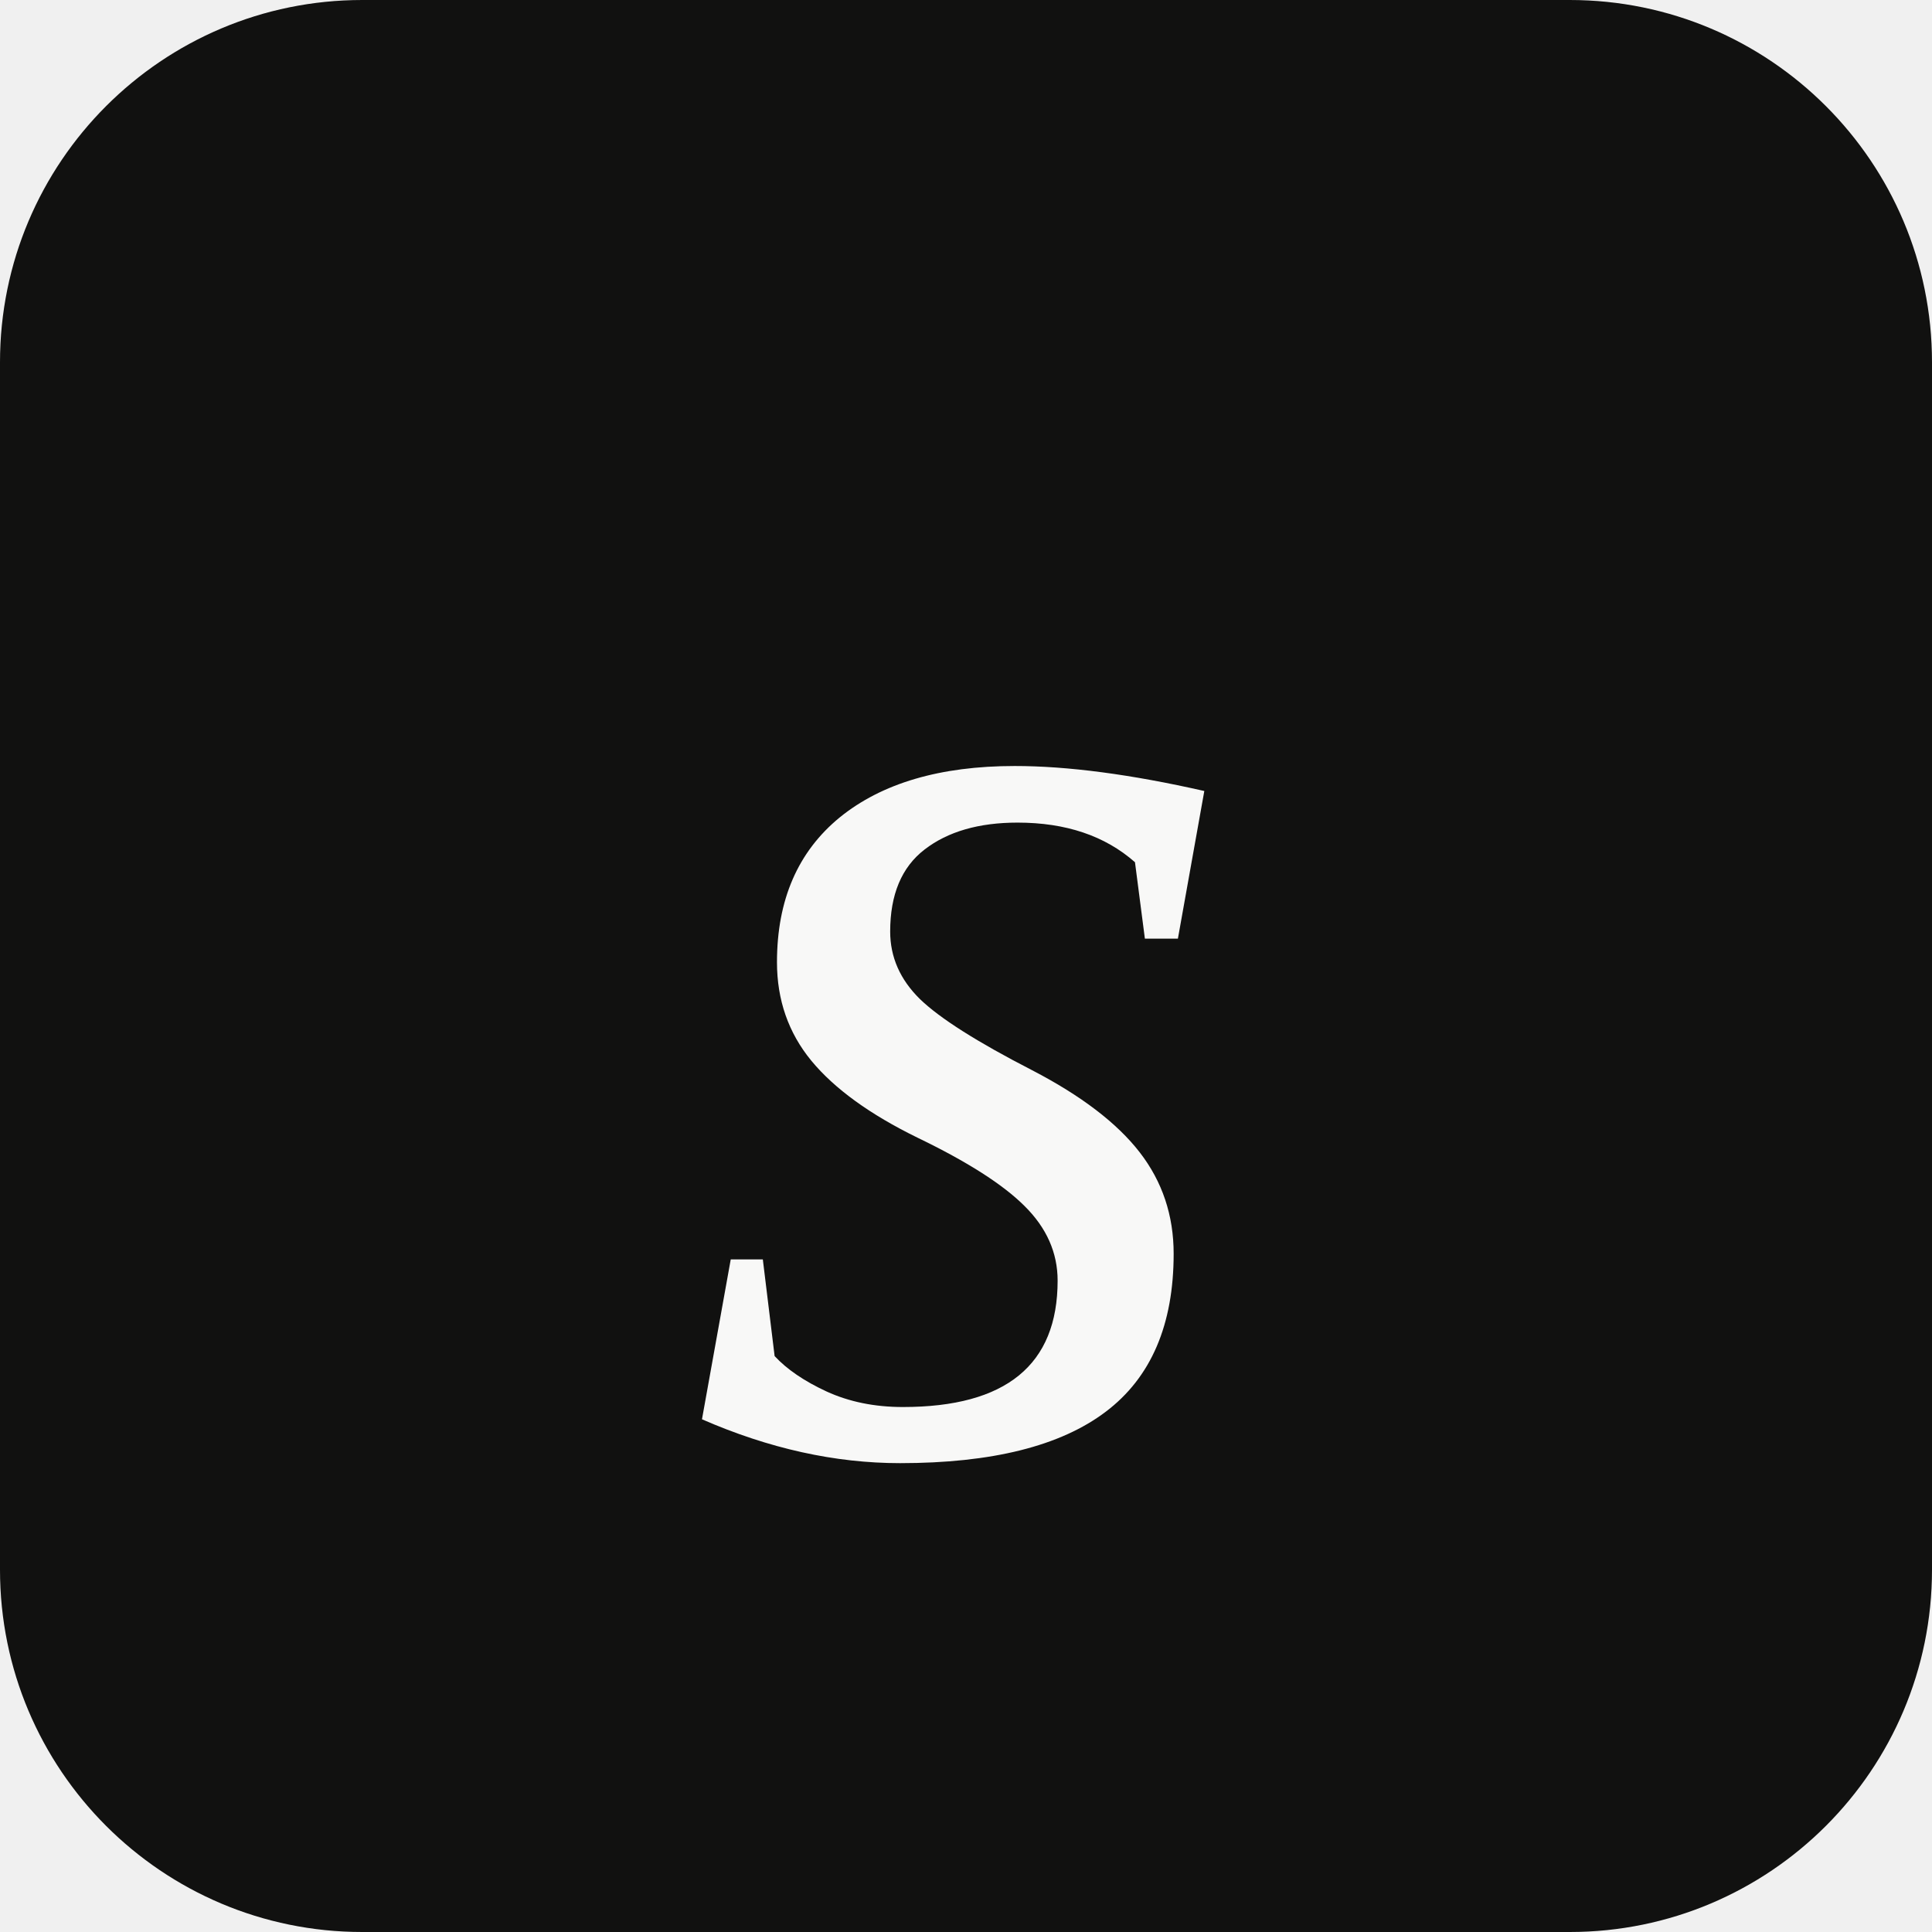
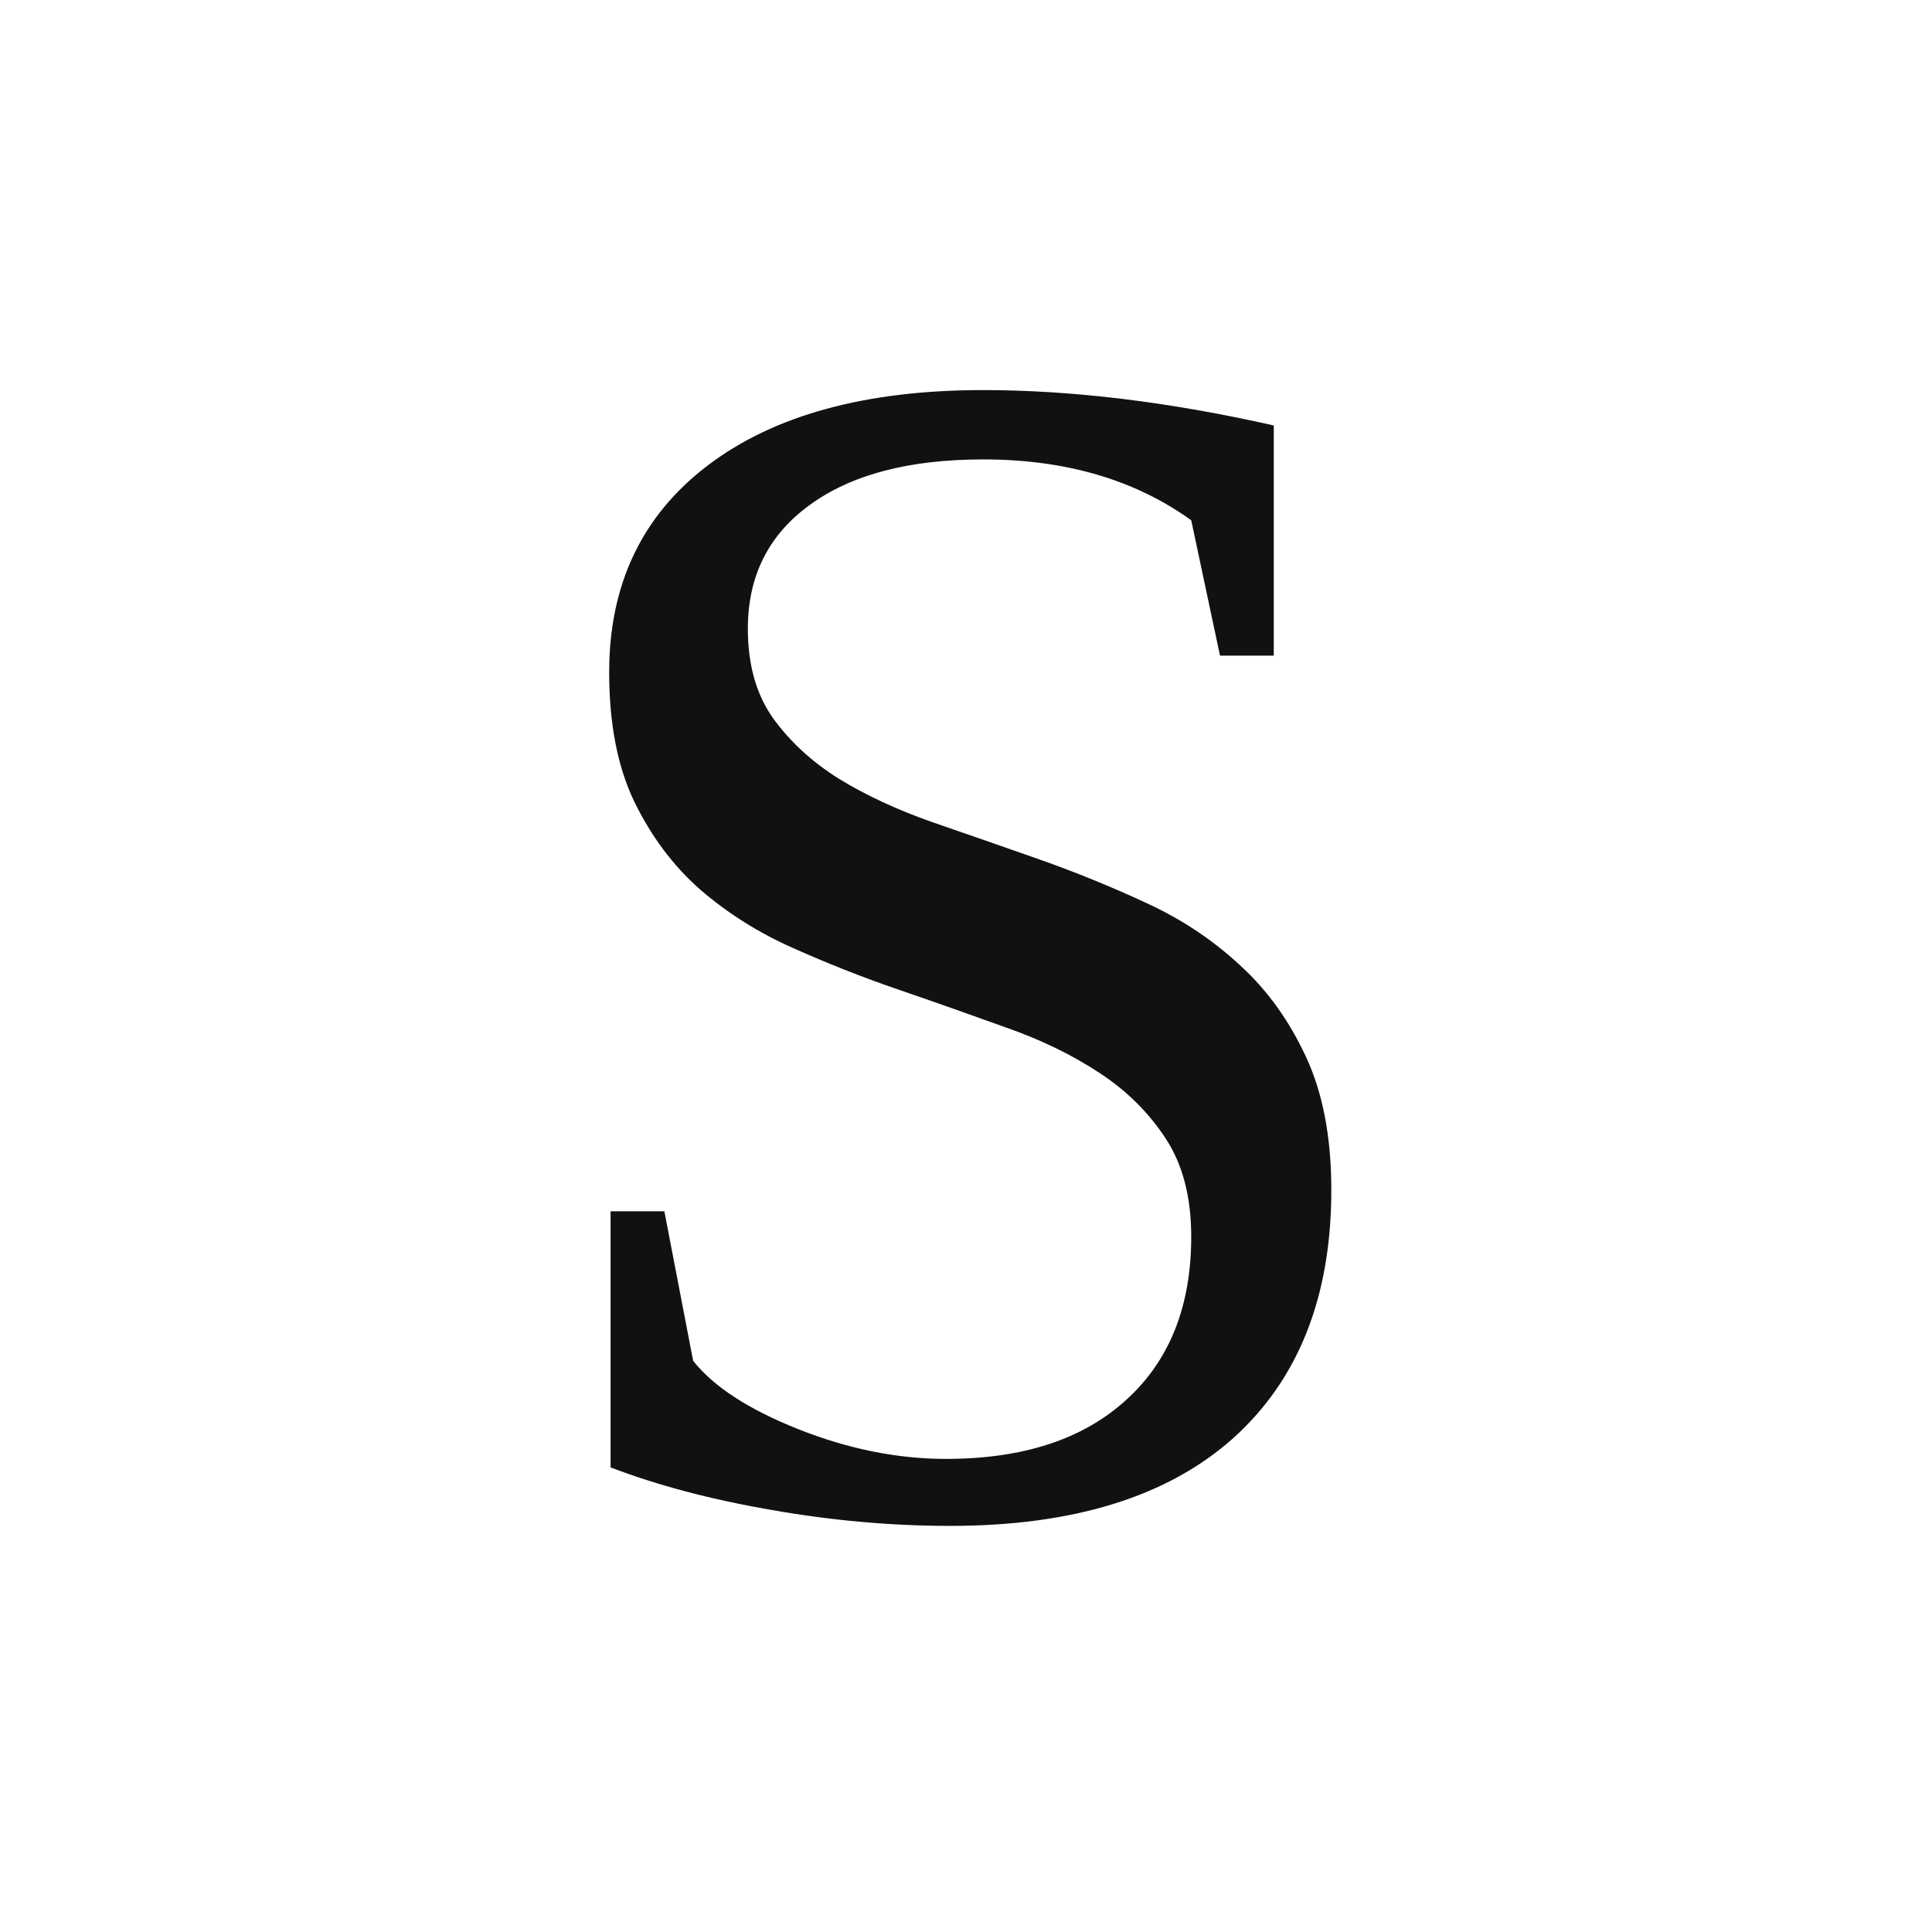
<svg xmlns="http://www.w3.org/2000/svg" viewBox="0 0 64 64">
-   <rect width="64" height="64" rx="12" fill="#111110" />
-   <text x="32" y="48" text-anchor="middle" font-family="Georgia, 'Times New Roman', serif" font-style="italic" font-weight="400" font-size="48" fill="#f8f8f7">s</text>
+   <rect width="64" height="64" fill="#ffffff" />
+   <text x="32" y="50" text-anchor="middle" font-family="'Instrument Serif', 'Bodoni 72', Bodoni, Didot, 'Times New Roman', serif" font-weight="400" font-size="56" fill="#111110">S</text>
</svg>
